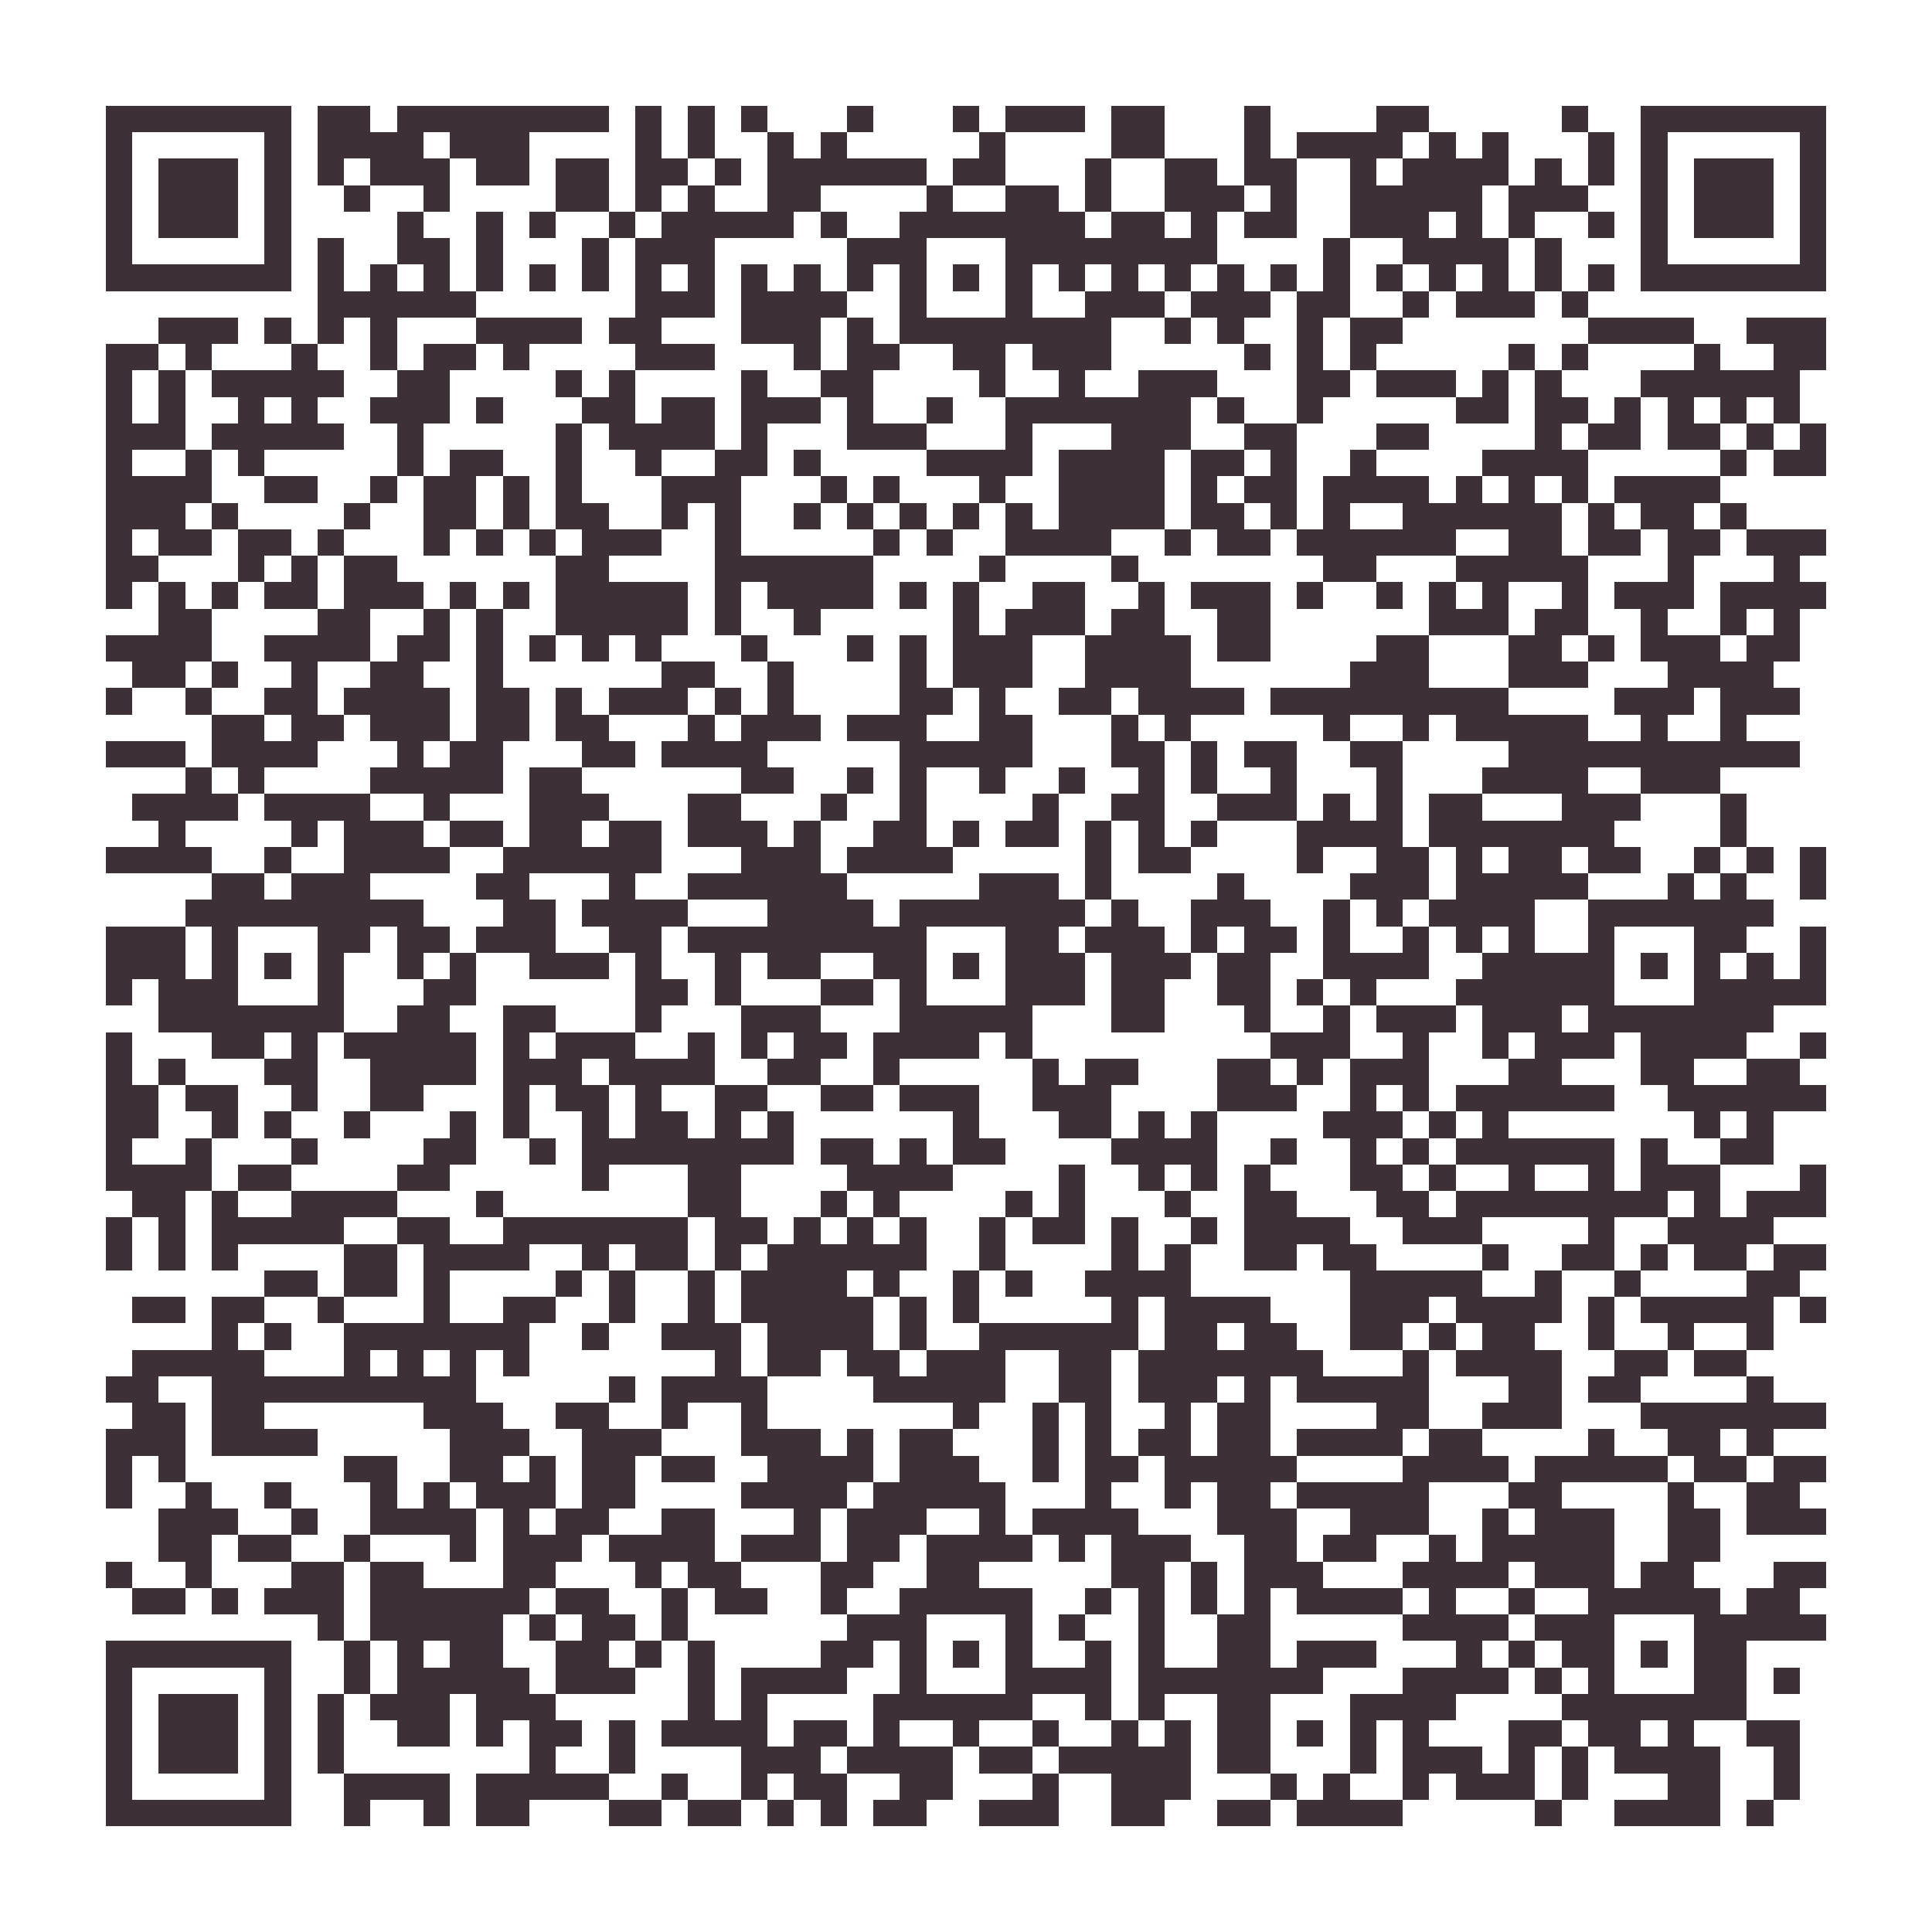
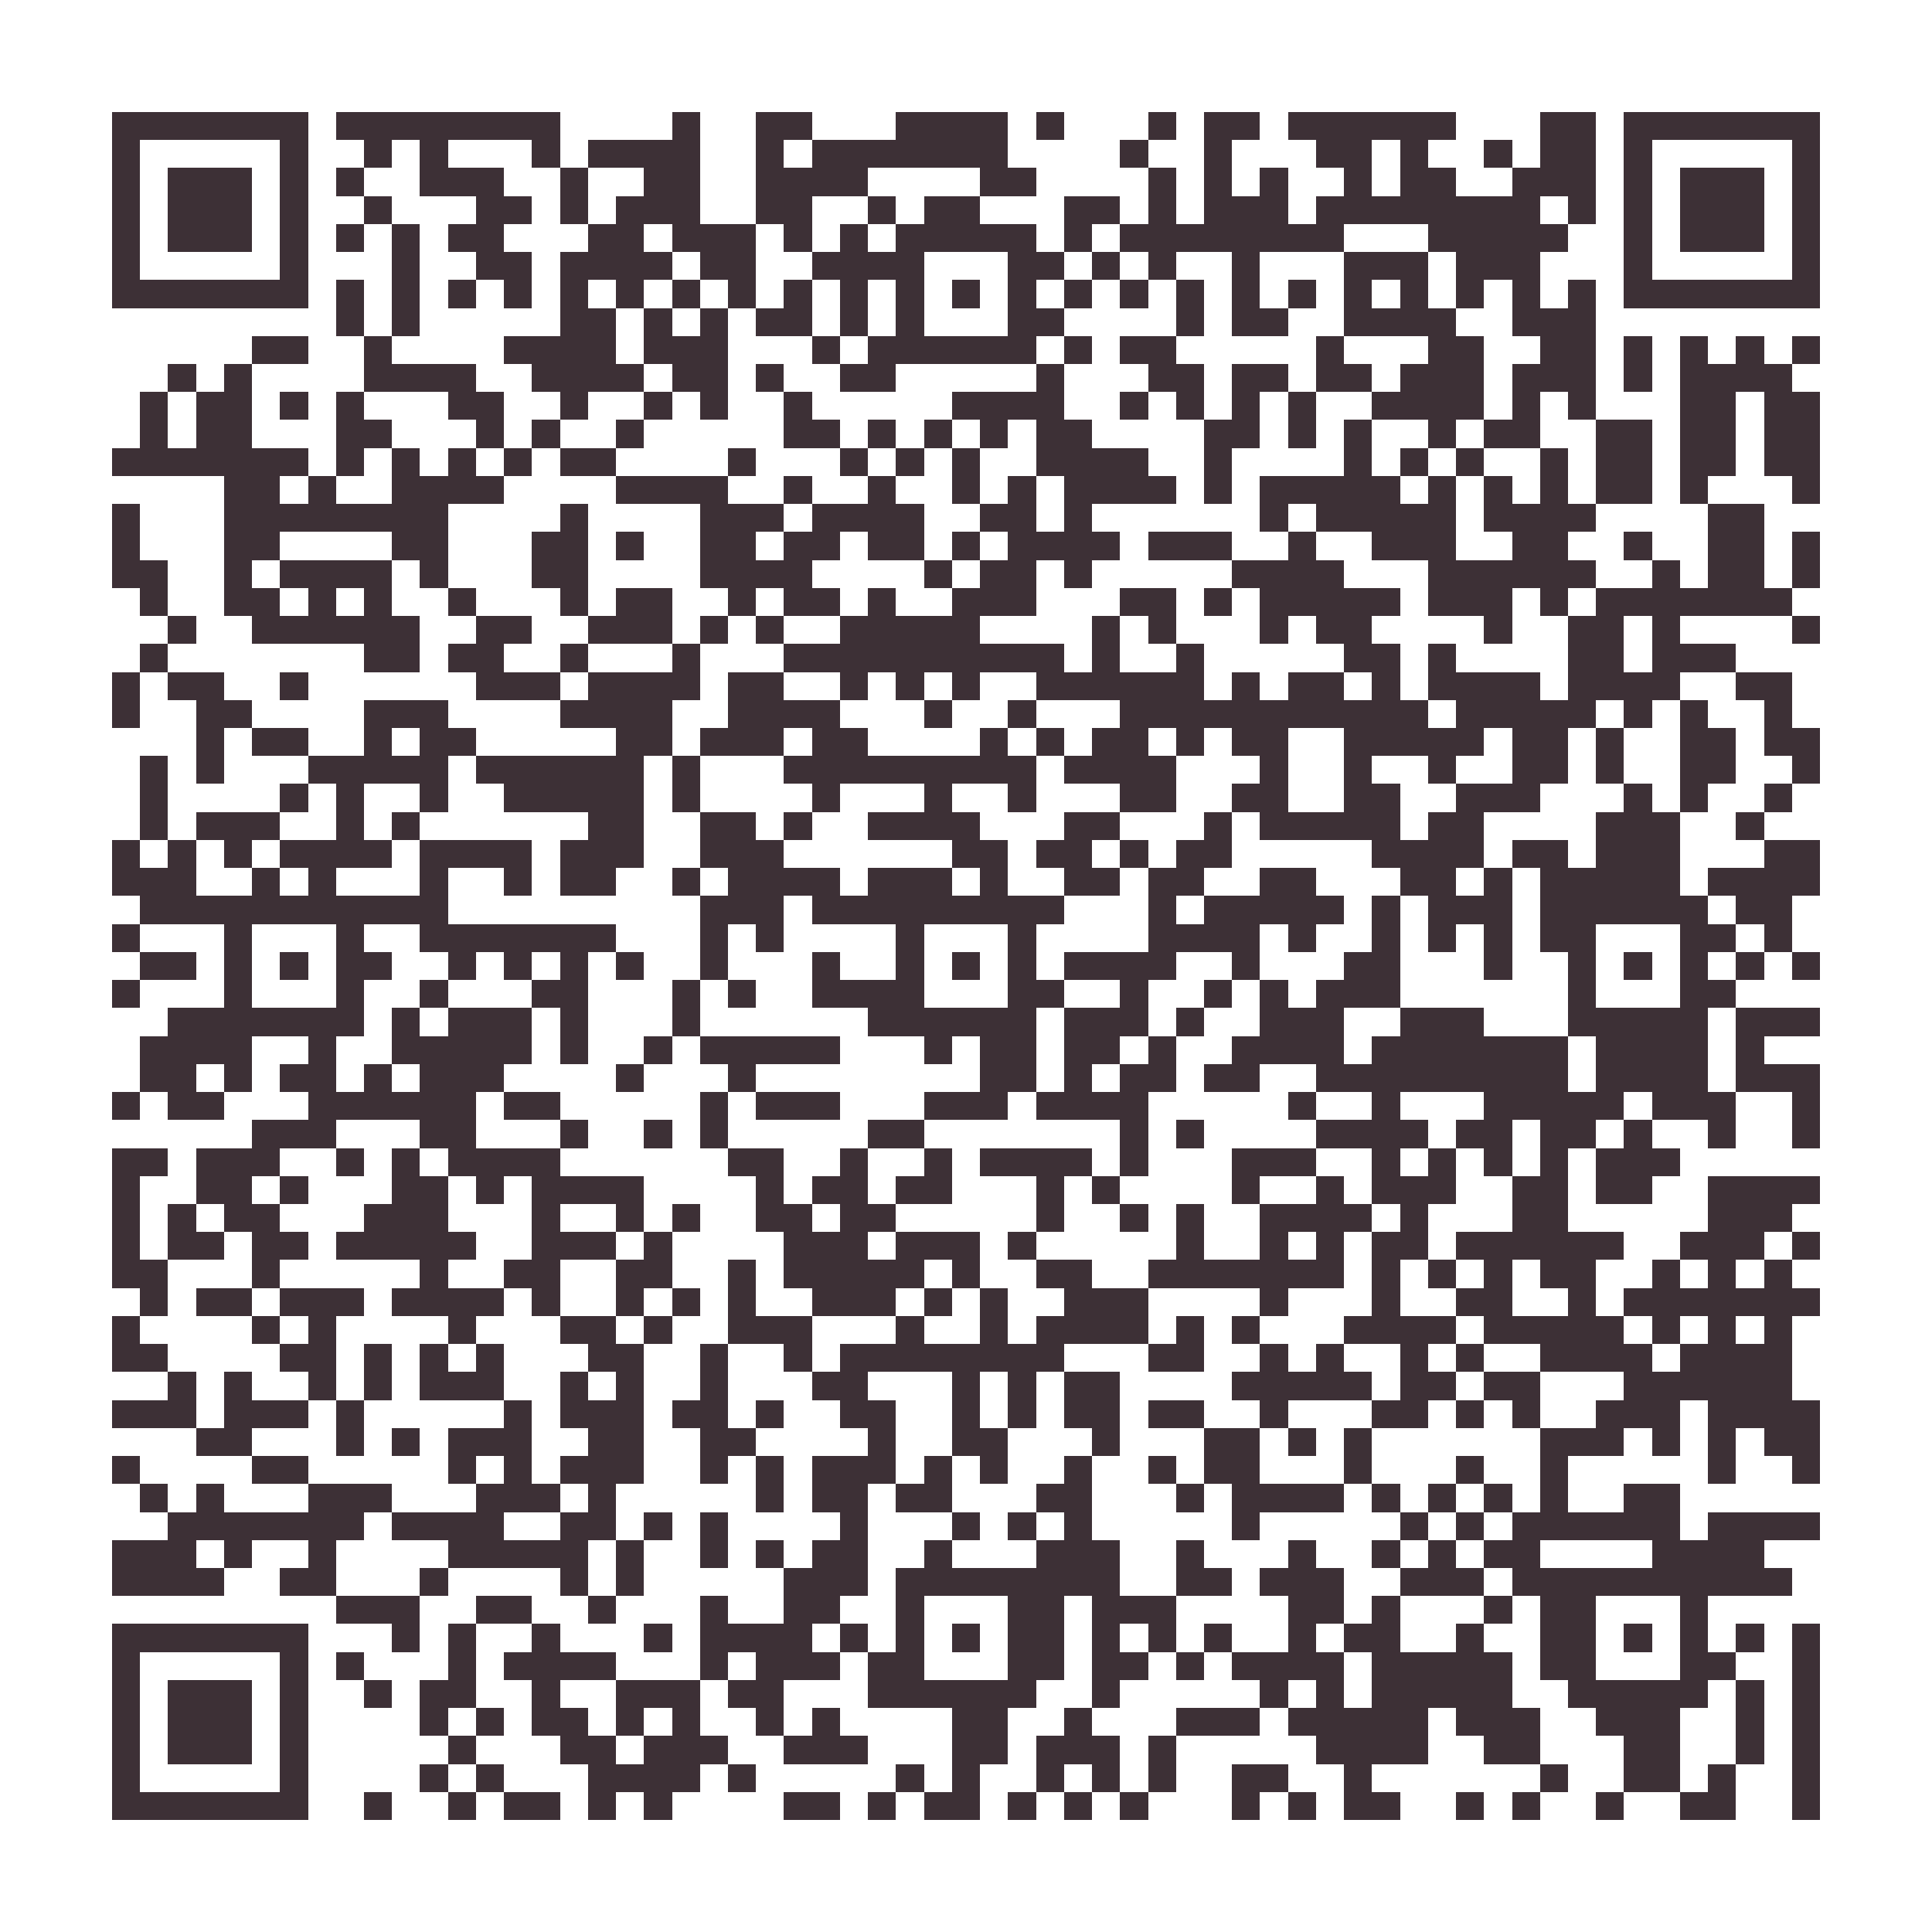
- <svg xmlns="http://www.w3.org/2000/svg" viewBox="0 0 73 73" shape-rendering="crispEdges">
-   <path fill="#ffffff" d="M0 0h73v73H0z" />
-   <path stroke="#3d3036" d="M4 4.5h7m1 0h2m1 0h8m1 0h1m1 0h1m1 0h1m3 0h1m3 0h1m1 0h3m1 0h2m3 0h1m4 0h2m5 0h1m2 0h7M4 5.5h1m5 0h1m1 0h4m1 0h3m4 0h1m1 0h1m2 0h1m1 0h1m5 0h1m4 0h2m3 0h1m1 0h4m1 0h1m1 0h1m3 0h1m1 0h1m5 0h1M4 6.5h1m1 0h3m1 0h1m1 0h1m1 0h3m1 0h2m1 0h2m1 0h2m1 0h1m1 0h6m1 0h2m3 0h1m2 0h2m1 0h2m2 0h1m1 0h4m1 0h1m1 0h1m1 0h1m1 0h3m1 0h1M4 7.5h1m1 0h3m1 0h1m2 0h1m2 0h1m4 0h2m1 0h1m1 0h1m2 0h2m4 0h1m2 0h2m1 0h1m2 0h3m1 0h1m2 0h5m1 0h3m2 0h1m1 0h3m1 0h1M4 8.5h1m1 0h3m1 0h1m4 0h1m2 0h1m1 0h1m2 0h1m1 0h5m1 0h1m2 0h7m1 0h2m1 0h1m1 0h2m2 0h3m1 0h1m1 0h1m2 0h1m1 0h1m1 0h3m1 0h1M4 9.5h1m5 0h1m1 0h1m2 0h2m1 0h1m3 0h1m1 0h3m5 0h3m3 0h8m4 0h1m2 0h4m1 0h1m3 0h1m5 0h1M4 10.5h7m1 0h1m1 0h1m1 0h1m1 0h1m1 0h1m1 0h1m1 0h1m1 0h1m1 0h1m1 0h1m1 0h1m1 0h1m1 0h1m1 0h1m1 0h1m1 0h1m1 0h1m1 0h1m1 0h1m1 0h1m1 0h1m1 0h1m1 0h1m1 0h1m1 0h1m1 0h7M12 11.5h6m6 0h3m1 0h4m2 0h1m3 0h1m2 0h3m1 0h3m1 0h2m2 0h1m1 0h3m1 0h1M6 12.5h3m1 0h1m1 0h1m1 0h1m3 0h4m1 0h2m3 0h3m1 0h1m1 0h8m2 0h1m1 0h1m2 0h1m1 0h2m7 0h4m2 0h3M4 13.5h2m1 0h1m3 0h1m2 0h1m1 0h2m1 0h1m4 0h3m3 0h1m1 0h2m2 0h2m1 0h3m5 0h1m1 0h1m1 0h1m5 0h1m1 0h1m4 0h1m2 0h2M4 14.5h1m1 0h1m1 0h5m2 0h2m4 0h1m1 0h1m4 0h1m2 0h2m4 0h1m2 0h1m2 0h3m3 0h2m1 0h3m1 0h1m1 0h1m3 0h6M4 15.5h1m1 0h1m2 0h1m1 0h1m2 0h3m1 0h1m3 0h2m1 0h2m1 0h3m1 0h1m2 0h1m2 0h7m1 0h1m2 0h1m5 0h2m1 0h2m1 0h1m1 0h1m1 0h1m1 0h1M4 16.5h3m1 0h5m2 0h1m5 0h1m1 0h4m1 0h1m3 0h3m3 0h1m3 0h3m2 0h2m3 0h2m4 0h1m1 0h2m1 0h2m1 0h1m1 0h1M4 17.5h1m2 0h1m1 0h1m5 0h1m1 0h2m2 0h1m2 0h1m2 0h2m1 0h1m4 0h4m1 0h4m1 0h2m1 0h1m2 0h1m4 0h4m5 0h1m1 0h2M4 18.5h4m2 0h2m2 0h1m1 0h2m1 0h1m1 0h1m3 0h3m3 0h1m1 0h1m3 0h1m2 0h4m1 0h1m1 0h2m1 0h4m1 0h1m1 0h1m1 0h1m1 0h4M4 19.5h3m1 0h1m4 0h1m2 0h2m1 0h1m1 0h2m2 0h1m1 0h1m2 0h1m1 0h1m1 0h1m1 0h1m1 0h1m1 0h4m1 0h2m1 0h1m1 0h1m2 0h6m1 0h1m1 0h2m1 0h1M4 20.5h1m1 0h2m1 0h2m1 0h1m3 0h1m1 0h1m1 0h1m1 0h3m2 0h1m5 0h1m1 0h1m2 0h4m2 0h1m1 0h2m1 0h6m2 0h2m1 0h2m1 0h2m1 0h3M4 21.5h2m3 0h1m1 0h1m1 0h2m6 0h2m4 0h6m4 0h1m4 0h1m7 0h2m3 0h5m3 0h1m3 0h1M4 22.5h1m1 0h1m1 0h1m1 0h2m1 0h3m1 0h1m1 0h1m1 0h5m1 0h1m1 0h4m1 0h1m1 0h1m2 0h2m2 0h1m1 0h3m1 0h1m2 0h1m1 0h1m1 0h1m2 0h1m1 0h3m1 0h4M6 23.5h2m4 0h2m2 0h1m1 0h1m2 0h5m1 0h1m2 0h1m5 0h1m1 0h3m1 0h2m2 0h2m6 0h3m1 0h2m2 0h1m2 0h1m1 0h1M4 24.5h4m2 0h4m1 0h2m1 0h1m1 0h1m1 0h1m1 0h1m3 0h1m3 0h1m1 0h1m1 0h3m2 0h4m1 0h2m4 0h2m3 0h2m1 0h1m1 0h3m1 0h2M5 25.5h2m1 0h1m2 0h1m2 0h2m2 0h1m6 0h2m2 0h1m4 0h1m1 0h3m2 0h4m6 0h3m3 0h3m3 0h4M4 26.5h1m2 0h1m2 0h2m1 0h4m1 0h2m1 0h1m1 0h3m1 0h1m1 0h1m4 0h2m1 0h1m2 0h2m1 0h4m1 0h9m4 0h3m1 0h3M8 27.5h2m1 0h2m1 0h3m1 0h2m1 0h2m3 0h1m1 0h3m1 0h3m2 0h2m3 0h1m1 0h1m5 0h1m2 0h1m1 0h5m2 0h1m2 0h1M4 28.5h3m1 0h4m3 0h1m1 0h2m3 0h2m1 0h4m5 0h5m3 0h2m1 0h1m1 0h2m2 0h2m4 0h11M7 29.5h1m1 0h1m4 0h5m1 0h2m6 0h2m2 0h1m1 0h1m2 0h1m2 0h1m2 0h1m1 0h1m2 0h1m3 0h1m3 0h4m2 0h3M5 30.5h4m1 0h4m2 0h1m3 0h3m3 0h2m3 0h1m2 0h1m4 0h1m2 0h2m2 0h3m1 0h1m1 0h1m1 0h2m3 0h3m3 0h1M6 31.5h1m4 0h1m1 0h3m1 0h2m1 0h2m1 0h2m1 0h3m1 0h1m2 0h2m1 0h1m1 0h2m1 0h1m1 0h1m1 0h1m3 0h4m1 0h7m4 0h1M4 32.5h4m2 0h1m2 0h4m2 0h6m3 0h3m1 0h4m5 0h1m1 0h2m4 0h1m2 0h2m1 0h1m1 0h2m1 0h2m2 0h1m1 0h1m1 0h1M8 33.5h2m1 0h3m4 0h2m3 0h1m2 0h6m5 0h3m1 0h1m4 0h1m4 0h3m1 0h5m3 0h1m1 0h1m2 0h1M7 34.5h9m3 0h2m1 0h4m3 0h4m1 0h7m1 0h1m2 0h3m2 0h1m1 0h1m1 0h4m2 0h7M4 35.5h3m1 0h1m3 0h2m1 0h2m1 0h3m2 0h2m1 0h9m3 0h2m1 0h3m1 0h1m1 0h2m1 0h1m2 0h1m1 0h1m1 0h1m2 0h1m3 0h2m2 0h1M4 36.5h3m1 0h1m1 0h1m1 0h1m2 0h1m1 0h1m2 0h3m1 0h1m2 0h1m1 0h2m2 0h2m1 0h1m1 0h3m1 0h3m1 0h2m2 0h4m2 0h5m1 0h1m1 0h1m1 0h1m1 0h1M4 37.5h1m1 0h3m3 0h1m3 0h2m6 0h2m1 0h1m3 0h2m1 0h1m3 0h3m1 0h2m2 0h2m1 0h1m1 0h1m3 0h6m3 0h5M6 38.5h7m2 0h2m2 0h2m3 0h1m3 0h3m3 0h5m3 0h2m3 0h1m2 0h1m1 0h3m1 0h3m1 0h7M4 39.5h1m3 0h2m1 0h1m1 0h5m1 0h1m1 0h3m2 0h1m1 0h1m1 0h2m1 0h4m1 0h1m9 0h3m2 0h1m2 0h1m1 0h3m1 0h4m2 0h1M4 40.5h1m1 0h1m3 0h2m2 0h4m1 0h3m1 0h4m2 0h2m2 0h1m5 0h1m1 0h2m3 0h2m1 0h1m1 0h3m3 0h2m3 0h2m2 0h2M4 41.5h2m1 0h2m2 0h1m2 0h2m3 0h1m1 0h2m1 0h1m2 0h2m2 0h2m1 0h3m2 0h3m4 0h3m2 0h1m1 0h1m1 0h6m2 0h6M4 42.5h2m2 0h1m1 0h1m2 0h1m3 0h1m1 0h1m2 0h1m1 0h2m1 0h1m1 0h1m6 0h1m3 0h2m1 0h1m1 0h1m4 0h3m1 0h1m1 0h1m7 0h1m1 0h1M4 43.5h1m2 0h1m3 0h1m4 0h2m2 0h1m1 0h8m1 0h2m1 0h1m1 0h2m4 0h4m2 0h1m2 0h1m1 0h1m1 0h6m1 0h1m2 0h2M4 44.5h4m1 0h2m4 0h2m5 0h1m3 0h2m4 0h4m4 0h1m2 0h1m1 0h1m1 0h1m3 0h2m1 0h1m2 0h1m2 0h1m1 0h3m3 0h1M5 45.5h2m1 0h1m2 0h4m3 0h1m7 0h2m3 0h1m1 0h1m4 0h1m1 0h1m3 0h1m2 0h2m3 0h2m1 0h8m1 0h1m1 0h3M4 46.5h1m1 0h1m1 0h5m2 0h2m2 0h7m1 0h2m1 0h1m1 0h1m1 0h1m2 0h1m1 0h2m1 0h1m2 0h1m1 0h4m2 0h3m4 0h1m2 0h4M4 47.5h1m1 0h1m1 0h1m4 0h2m1 0h4m2 0h1m1 0h2m1 0h1m1 0h6m2 0h1m4 0h1m1 0h1m2 0h2m1 0h2m4 0h1m2 0h2m1 0h1m1 0h2m1 0h2M10 48.5h2m1 0h2m1 0h1m4 0h1m1 0h1m2 0h1m1 0h4m1 0h1m2 0h1m1 0h1m2 0h4m6 0h5m2 0h1m2 0h1m4 0h2M5 49.5h2m1 0h2m2 0h1m3 0h1m2 0h2m2 0h1m2 0h1m1 0h5m1 0h1m1 0h1m5 0h1m1 0h4m3 0h3m1 0h4m1 0h1m1 0h5m1 0h1M8 50.5h1m1 0h1m2 0h7m2 0h1m2 0h3m1 0h4m1 0h1m2 0h6m1 0h2m1 0h2m2 0h2m1 0h1m1 0h2m2 0h1m2 0h1m2 0h1M5 51.5h5m3 0h1m1 0h1m1 0h1m1 0h1m7 0h1m1 0h2m1 0h2m1 0h3m2 0h2m1 0h7m3 0h1m1 0h4m2 0h2m1 0h2M4 52.5h2m2 0h10m5 0h1m1 0h4m4 0h5m2 0h2m1 0h3m1 0h1m1 0h5m3 0h2m1 0h2m4 0h1M5 53.5h2m1 0h2m6 0h3m2 0h2m2 0h1m2 0h1m7 0h1m2 0h1m1 0h1m2 0h1m1 0h2m4 0h2m2 0h3m3 0h7M4 54.5h3m1 0h4m5 0h3m2 0h3m3 0h3m1 0h1m1 0h2m3 0h1m1 0h1m1 0h2m1 0h2m1 0h4m1 0h2m4 0h1m2 0h2m1 0h1M4 55.5h1m1 0h1m6 0h2m2 0h2m1 0h1m1 0h2m1 0h2m2 0h4m1 0h3m2 0h1m1 0h2m1 0h5m4 0h4m1 0h5m1 0h2m1 0h2M4 56.5h1m2 0h1m2 0h1m3 0h1m1 0h1m1 0h3m1 0h2m4 0h4m1 0h5m3 0h1m2 0h1m1 0h2m1 0h5m3 0h2m4 0h1m2 0h2M6 57.5h3m2 0h1m2 0h4m1 0h1m1 0h2m2 0h2m3 0h1m1 0h3m2 0h1m1 0h4m3 0h3m2 0h3m2 0h1m1 0h3m2 0h2m1 0h3M6 58.5h2m1 0h2m2 0h1m3 0h1m1 0h3m1 0h4m1 0h3m1 0h2m1 0h4m1 0h1m1 0h3m2 0h2m1 0h2m2 0h1m1 0h5m2 0h2M4 59.5h1m2 0h1m3 0h2m1 0h2m3 0h2m3 0h1m1 0h2m3 0h2m2 0h2m5 0h2m1 0h1m1 0h3m3 0h4m1 0h3m1 0h2m3 0h2M5 60.5h2m1 0h1m1 0h3m1 0h6m1 0h2m2 0h1m1 0h2m2 0h1m2 0h5m2 0h1m1 0h1m1 0h1m1 0h1m1 0h4m1 0h1m2 0h1m2 0h5m1 0h2M12 61.5h1m1 0h5m1 0h1m1 0h2m1 0h1m6 0h3m3 0h1m1 0h1m2 0h1m2 0h2m5 0h4m1 0h3m3 0h5M4 62.5h7m2 0h1m1 0h1m1 0h2m2 0h2m1 0h1m1 0h1m4 0h2m1 0h1m1 0h1m1 0h1m2 0h1m1 0h1m2 0h2m1 0h3m3 0h1m1 0h1m1 0h2m1 0h1m1 0h2M4 63.5h1m5 0h1m2 0h1m1 0h5m1 0h3m2 0h1m1 0h4m2 0h1m3 0h4m1 0h7m3 0h4m1 0h1m1 0h1m3 0h2m1 0h1M4 64.5h1m1 0h3m1 0h1m1 0h1m1 0h3m1 0h3m5 0h1m1 0h1m4 0h6m2 0h1m1 0h1m2 0h2m3 0h4m4 0h7M4 65.5h1m1 0h3m1 0h1m1 0h1m2 0h2m1 0h1m1 0h2m1 0h1m1 0h4m1 0h2m1 0h1m2 0h1m2 0h1m2 0h1m1 0h1m1 0h2m1 0h1m1 0h1m1 0h1m3 0h2m1 0h2m1 0h1m2 0h2M4 66.5h1m1 0h3m1 0h1m1 0h1m7 0h1m2 0h1m4 0h3m1 0h4m1 0h2m1 0h5m1 0h2m3 0h1m1 0h3m1 0h1m1 0h1m1 0h4m2 0h1M4 67.5h1m5 0h1m2 0h4m1 0h5m2 0h1m2 0h1m1 0h2m2 0h2m3 0h1m2 0h3m3 0h1m1 0h1m2 0h1m1 0h3m1 0h1m3 0h2m2 0h1M4 68.5h7m2 0h1m2 0h1m1 0h2m3 0h2m1 0h2m1 0h1m1 0h1m1 0h2m2 0h3m2 0h2m2 0h2m1 0h4m5 0h1m2 0h4m1 0h1" />
+ <svg xmlns="http://www.w3.org/2000/svg" viewBox="0 0 69 69" shape-rendering="crispEdges">
+   <path fill="#ffffff" d="M0 0h69v69H0z" />
+   <path stroke="#3d3036" d="M4 4.5h7m1 0h8m4 0h1m2 0h2m3 0h4m1 0h1m3 0h1m1 0h2m1 0h6m3 0h2m1 0h7M4 5.5h1m5 0h1m2 0h1m1 0h1m3 0h1m1 0h4m2 0h1m1 0h7m4 0h1m2 0h1m3 0h2m1 0h1m2 0h1m1 0h2m1 0h1m5 0h1M4 6.5h1m1 0h3m1 0h1m1 0h1m2 0h3m2 0h1m2 0h2m2 0h4m4 0h2m4 0h1m1 0h1m1 0h1m2 0h1m1 0h2m2 0h3m1 0h1m1 0h3m1 0h1M4 7.5h1m1 0h3m1 0h1m2 0h1m3 0h2m1 0h1m1 0h3m2 0h2m2 0h1m1 0h2m3 0h2m1 0h1m1 0h3m1 0h8m1 0h1m1 0h1m1 0h3m1 0h1M4 8.5h1m1 0h3m1 0h1m1 0h1m1 0h1m1 0h2m3 0h2m1 0h3m1 0h1m1 0h1m1 0h5m1 0h1m1 0h8m3 0h5m2 0h1m1 0h3m1 0h1M4 9.5h1m5 0h1m3 0h1m2 0h2m1 0h4m1 0h2m2 0h4m3 0h2m1 0h1m1 0h1m2 0h1m3 0h3m1 0h3m3 0h1m5 0h1M4 10.5h7m1 0h1m1 0h1m1 0h1m1 0h1m1 0h1m1 0h1m1 0h1m1 0h1m1 0h1m1 0h1m1 0h1m1 0h1m1 0h1m1 0h1m1 0h1m1 0h1m1 0h1m1 0h1m1 0h1m1 0h1m1 0h1m1 0h1m1 0h1m1 0h7M12 11.5h1m1 0h1m5 0h2m1 0h1m1 0h1m1 0h2m1 0h1m1 0h1m3 0h2m4 0h1m1 0h2m2 0h4m2 0h3M9 12.5h2m2 0h1m4 0h4m1 0h3m3 0h1m1 0h6m1 0h1m1 0h2m5 0h1m3 0h2m2 0h2m1 0h1m1 0h1m1 0h1m1 0h1M6 13.5h1m1 0h1m4 0h4m2 0h4m1 0h2m1 0h1m2 0h2m5 0h1m3 0h2m1 0h2m1 0h2m1 0h3m1 0h3m1 0h1m1 0h4M5 14.5h1m1 0h2m1 0h1m1 0h1m3 0h2m2 0h1m2 0h1m1 0h1m2 0h1m5 0h4m2 0h1m1 0h1m1 0h1m1 0h1m2 0h4m1 0h1m1 0h1m3 0h2m1 0h2M5 15.5h1m1 0h2m3 0h2m3 0h1m1 0h1m2 0h1m5 0h2m1 0h1m1 0h1m1 0h1m1 0h2m4 0h2m1 0h1m1 0h1m2 0h1m1 0h2m2 0h2m1 0h2m1 0h2M4 16.5h7m1 0h1m1 0h1m1 0h1m1 0h1m1 0h2m4 0h1m3 0h1m1 0h1m1 0h1m2 0h4m2 0h1m4 0h1m1 0h1m1 0h1m2 0h1m1 0h2m1 0h2m1 0h2M8 17.5h2m1 0h1m2 0h4m4 0h4m2 0h1m2 0h1m2 0h1m1 0h1m1 0h4m1 0h1m1 0h5m1 0h1m1 0h1m1 0h1m1 0h2m1 0h1m3 0h1M4 18.5h1m3 0h8m4 0h1m4 0h3m1 0h4m2 0h2m1 0h1m6 0h1m1 0h5m1 0h4m4 0h2M4 19.5h1m3 0h2m4 0h2m3 0h2m1 0h1m2 0h2m1 0h2m1 0h2m1 0h1m1 0h4m1 0h3m2 0h1m2 0h3m2 0h2m2 0h1m2 0h2m1 0h1M4 20.5h2m2 0h1m1 0h4m1 0h1m3 0h2m4 0h4m4 0h1m1 0h2m1 0h1m5 0h4m3 0h6m2 0h1m1 0h2m1 0h1M5 21.5h1m2 0h2m1 0h1m1 0h1m2 0h1m3 0h1m1 0h2m2 0h1m1 0h2m1 0h1m2 0h3m3 0h2m1 0h1m1 0h5m1 0h3m1 0h1m1 0h7M6 22.5h1m2 0h6m2 0h2m2 0h3m1 0h1m1 0h1m2 0h5m4 0h1m1 0h1m3 0h1m1 0h2m4 0h1m2 0h2m1 0h1m4 0h1M5 23.5h1m7 0h2m1 0h2m2 0h1m3 0h1m3 0h10m1 0h1m2 0h1m5 0h2m1 0h1m4 0h2m1 0h3M4 24.5h1m1 0h2m2 0h1m6 0h3m1 0h4m1 0h2m2 0h1m1 0h1m1 0h1m2 0h6m1 0h1m1 0h2m1 0h1m1 0h4m1 0h4m2 0h2M4 25.5h1m2 0h2m4 0h3m4 0h4m2 0h4m3 0h1m2 0h1m3 0h11m1 0h5m1 0h1m1 0h1m2 0h1M7 26.5h1m1 0h2m2 0h1m1 0h2m5 0h2m1 0h3m1 0h2m4 0h1m1 0h1m1 0h2m1 0h1m1 0h2m2 0h5m1 0h2m1 0h1m2 0h2m1 0h2M5 27.5h1m1 0h1m3 0h5m1 0h6m1 0h1m3 0h9m1 0h4m3 0h1m2 0h1m2 0h1m2 0h2m1 0h1m2 0h2m2 0h1M5 28.5h1m4 0h1m1 0h1m2 0h1m2 0h5m1 0h1m4 0h1m3 0h1m2 0h1m3 0h2m2 0h2m2 0h2m2 0h3m3 0h1m1 0h1m2 0h1M5 29.5h1m1 0h3m2 0h1m1 0h1m6 0h2m2 0h2m1 0h1m2 0h4m3 0h2m3 0h1m1 0h5m1 0h2m4 0h3m2 0h1M4 30.5h1m1 0h1m1 0h1m1 0h4m1 0h4m1 0h3m2 0h3m6 0h2m1 0h2m1 0h1m1 0h2m5 0h4m1 0h2m1 0h3m3 0h2M4 31.5h3m2 0h1m1 0h1m3 0h1m2 0h1m1 0h2m2 0h1m1 0h4m1 0h3m1 0h1m2 0h2m1 0h2m2 0h2m3 0h2m1 0h1m1 0h5m1 0h4M5 32.5h11m9 0h3m1 0h9m3 0h1m1 0h5m1 0h1m1 0h3m1 0h6m1 0h2M4 33.5h1m3 0h1m3 0h1m2 0h7m3 0h1m1 0h1m4 0h1m3 0h1m4 0h4m1 0h1m2 0h1m1 0h1m1 0h1m1 0h2m3 0h2m1 0h1M5 34.5h2m1 0h1m1 0h1m1 0h2m2 0h1m1 0h1m1 0h1m1 0h1m2 0h1m3 0h1m2 0h1m1 0h1m1 0h1m1 0h4m2 0h1m3 0h2m3 0h1m2 0h1m1 0h1m1 0h1m1 0h1m1 0h1M4 35.5h1m3 0h1m3 0h1m2 0h1m3 0h2m3 0h1m1 0h1m2 0h4m3 0h2m2 0h1m2 0h1m1 0h1m1 0h3m6 0h1m3 0h2M6 36.5h7m1 0h1m1 0h3m1 0h1m3 0h1m6 0h6m1 0h3m1 0h1m2 0h3m2 0h3m3 0h5m1 0h3M5 37.5h4m2 0h1m2 0h5m1 0h1m2 0h1m1 0h5m3 0h1m1 0h2m1 0h2m1 0h1m2 0h4m1 0h7m1 0h4m1 0h1M5 38.5h2m1 0h1m1 0h2m1 0h1m1 0h3m4 0h1m3 0h1m8 0h2m1 0h1m1 0h2m1 0h2m2 0h9m1 0h4m1 0h3M4 39.5h1m1 0h2m3 0h6m1 0h2m5 0h1m1 0h3m3 0h3m1 0h4m5 0h1m2 0h1m3 0h5m1 0h3m2 0h1M9 40.5h3m3 0h2m3 0h1m2 0h1m1 0h1m5 0h2m7 0h1m1 0h1m4 0h4m1 0h2m1 0h2m1 0h1m2 0h1m2 0h1M4 41.5h2m1 0h3m2 0h1m1 0h1m1 0h4m6 0h2m2 0h1m2 0h1m1 0h4m1 0h1m3 0h3m2 0h1m1 0h1m1 0h1m1 0h1m1 0h3M4 42.5h1m2 0h2m1 0h1m3 0h2m1 0h1m1 0h4m4 0h1m1 0h2m1 0h2m3 0h1m1 0h1m4 0h1m2 0h1m1 0h3m2 0h2m1 0h2m2 0h4M4 43.5h1m1 0h1m1 0h2m3 0h3m3 0h1m2 0h1m1 0h1m2 0h2m1 0h2m5 0h1m2 0h1m1 0h1m2 0h4m1 0h1m3 0h2m5 0h3M4 44.5h1m1 0h2m1 0h2m1 0h5m2 0h3m1 0h1m4 0h3m1 0h3m1 0h1m5 0h1m2 0h1m1 0h1m1 0h2m1 0h6m2 0h3m1 0h1M4 45.5h2m3 0h1m5 0h1m2 0h2m2 0h2m2 0h1m1 0h5m1 0h1m2 0h2m2 0h7m1 0h1m1 0h1m1 0h1m1 0h2m2 0h1m1 0h1m1 0h1M5 46.5h1m1 0h2m1 0h3m1 0h4m1 0h1m2 0h1m1 0h1m1 0h1m2 0h3m1 0h1m1 0h1m2 0h3m4 0h1m3 0h1m2 0h2m2 0h1m1 0h7M4 47.5h1m4 0h1m1 0h1m4 0h1m3 0h2m1 0h1m2 0h3m3 0h1m2 0h1m1 0h4m1 0h1m1 0h1m3 0h4m1 0h5m1 0h1m1 0h1m1 0h1M4 48.5h2m4 0h2m1 0h1m1 0h1m1 0h1m3 0h2m2 0h1m2 0h1m1 0h8m3 0h2m2 0h1m1 0h1m2 0h1m1 0h1m2 0h4m1 0h4M6 49.5h1m1 0h1m2 0h1m1 0h1m1 0h3m2 0h1m1 0h1m2 0h1m3 0h2m3 0h1m1 0h1m1 0h2m4 0h5m1 0h2m1 0h2m3 0h6M4 50.5h3m1 0h3m1 0h1m5 0h1m1 0h3m1 0h2m1 0h1m2 0h2m2 0h1m1 0h1m1 0h2m1 0h2m2 0h1m3 0h2m1 0h1m1 0h1m2 0h3m1 0h4M7 51.5h2m3 0h1m1 0h1m1 0h3m2 0h2m2 0h2m4 0h1m2 0h2m3 0h1m3 0h2m1 0h1m1 0h1m6 0h3m1 0h1m1 0h1m1 0h2M4 52.5h1m4 0h2m5 0h1m1 0h1m1 0h3m2 0h1m1 0h1m1 0h3m1 0h1m1 0h1m2 0h1m2 0h1m1 0h2m3 0h1m3 0h1m2 0h1m5 0h1m2 0h1M5 53.5h1m1 0h1m3 0h3m3 0h3m1 0h1m5 0h1m1 0h2m1 0h2m3 0h2m3 0h1m1 0h4m1 0h1m1 0h1m1 0h1m1 0h1m2 0h2M6 54.5h7m1 0h4m2 0h2m1 0h1m1 0h1m4 0h1m3 0h1m1 0h1m1 0h1m5 0h1m5 0h1m1 0h1m1 0h6m1 0h4M4 55.5h3m1 0h1m2 0h1m4 0h5m1 0h1m2 0h1m1 0h1m1 0h2m2 0h1m3 0h3m2 0h1m3 0h1m2 0h1m1 0h1m1 0h2m4 0h4M4 56.5h4m2 0h2m3 0h1m4 0h1m1 0h1m5 0h3m1 0h8m2 0h2m1 0h3m2 0h3m1 0h10M12 57.5h3m2 0h2m2 0h1m3 0h1m2 0h2m2 0h1m3 0h2m1 0h3m4 0h2m1 0h1m3 0h1m1 0h2m3 0h1M4 58.5h7m3 0h1m1 0h1m2 0h1m3 0h1m1 0h4m1 0h1m1 0h1m1 0h1m1 0h2m1 0h1m1 0h1m1 0h1m2 0h1m1 0h2m2 0h1m2 0h2m1 0h1m1 0h1m1 0h1m1 0h1M4 59.5h1m5 0h1m1 0h1m3 0h1m1 0h4m3 0h1m1 0h3m1 0h2m3 0h2m1 0h2m1 0h1m1 0h4m1 0h5m1 0h2m3 0h2m2 0h1M4 60.5h1m1 0h3m1 0h1m2 0h1m1 0h2m2 0h1m2 0h3m1 0h2m3 0h6m2 0h1m5 0h1m1 0h1m1 0h5m2 0h5m1 0h1m1 0h1M4 61.5h1m1 0h3m1 0h1m4 0h1m1 0h1m1 0h2m1 0h1m1 0h1m2 0h1m1 0h1m4 0h2m2 0h1m3 0h3m1 0h5m1 0h3m2 0h3m2 0h1m1 0h1M4 62.5h1m1 0h3m1 0h1m5 0h1m3 0h2m1 0h3m2 0h3m3 0h2m1 0h3m1 0h1m5 0h4m2 0h2m3 0h2m2 0h1m1 0h1M4 63.5h1m5 0h1m4 0h1m1 0h1m3 0h4m1 0h1m5 0h1m1 0h1m2 0h1m1 0h1m1 0h1m2 0h2m2 0h1m6 0h1m2 0h2m1 0h1m2 0h1M4 64.5h7m2 0h1m2 0h1m1 0h2m1 0h1m1 0h1m4 0h2m1 0h1m1 0h2m1 0h1m1 0h1m1 0h1m3 0h1m1 0h1m1 0h2m2 0h1m1 0h1m2 0h1m2 0h2m2 0h1" />
</svg>
